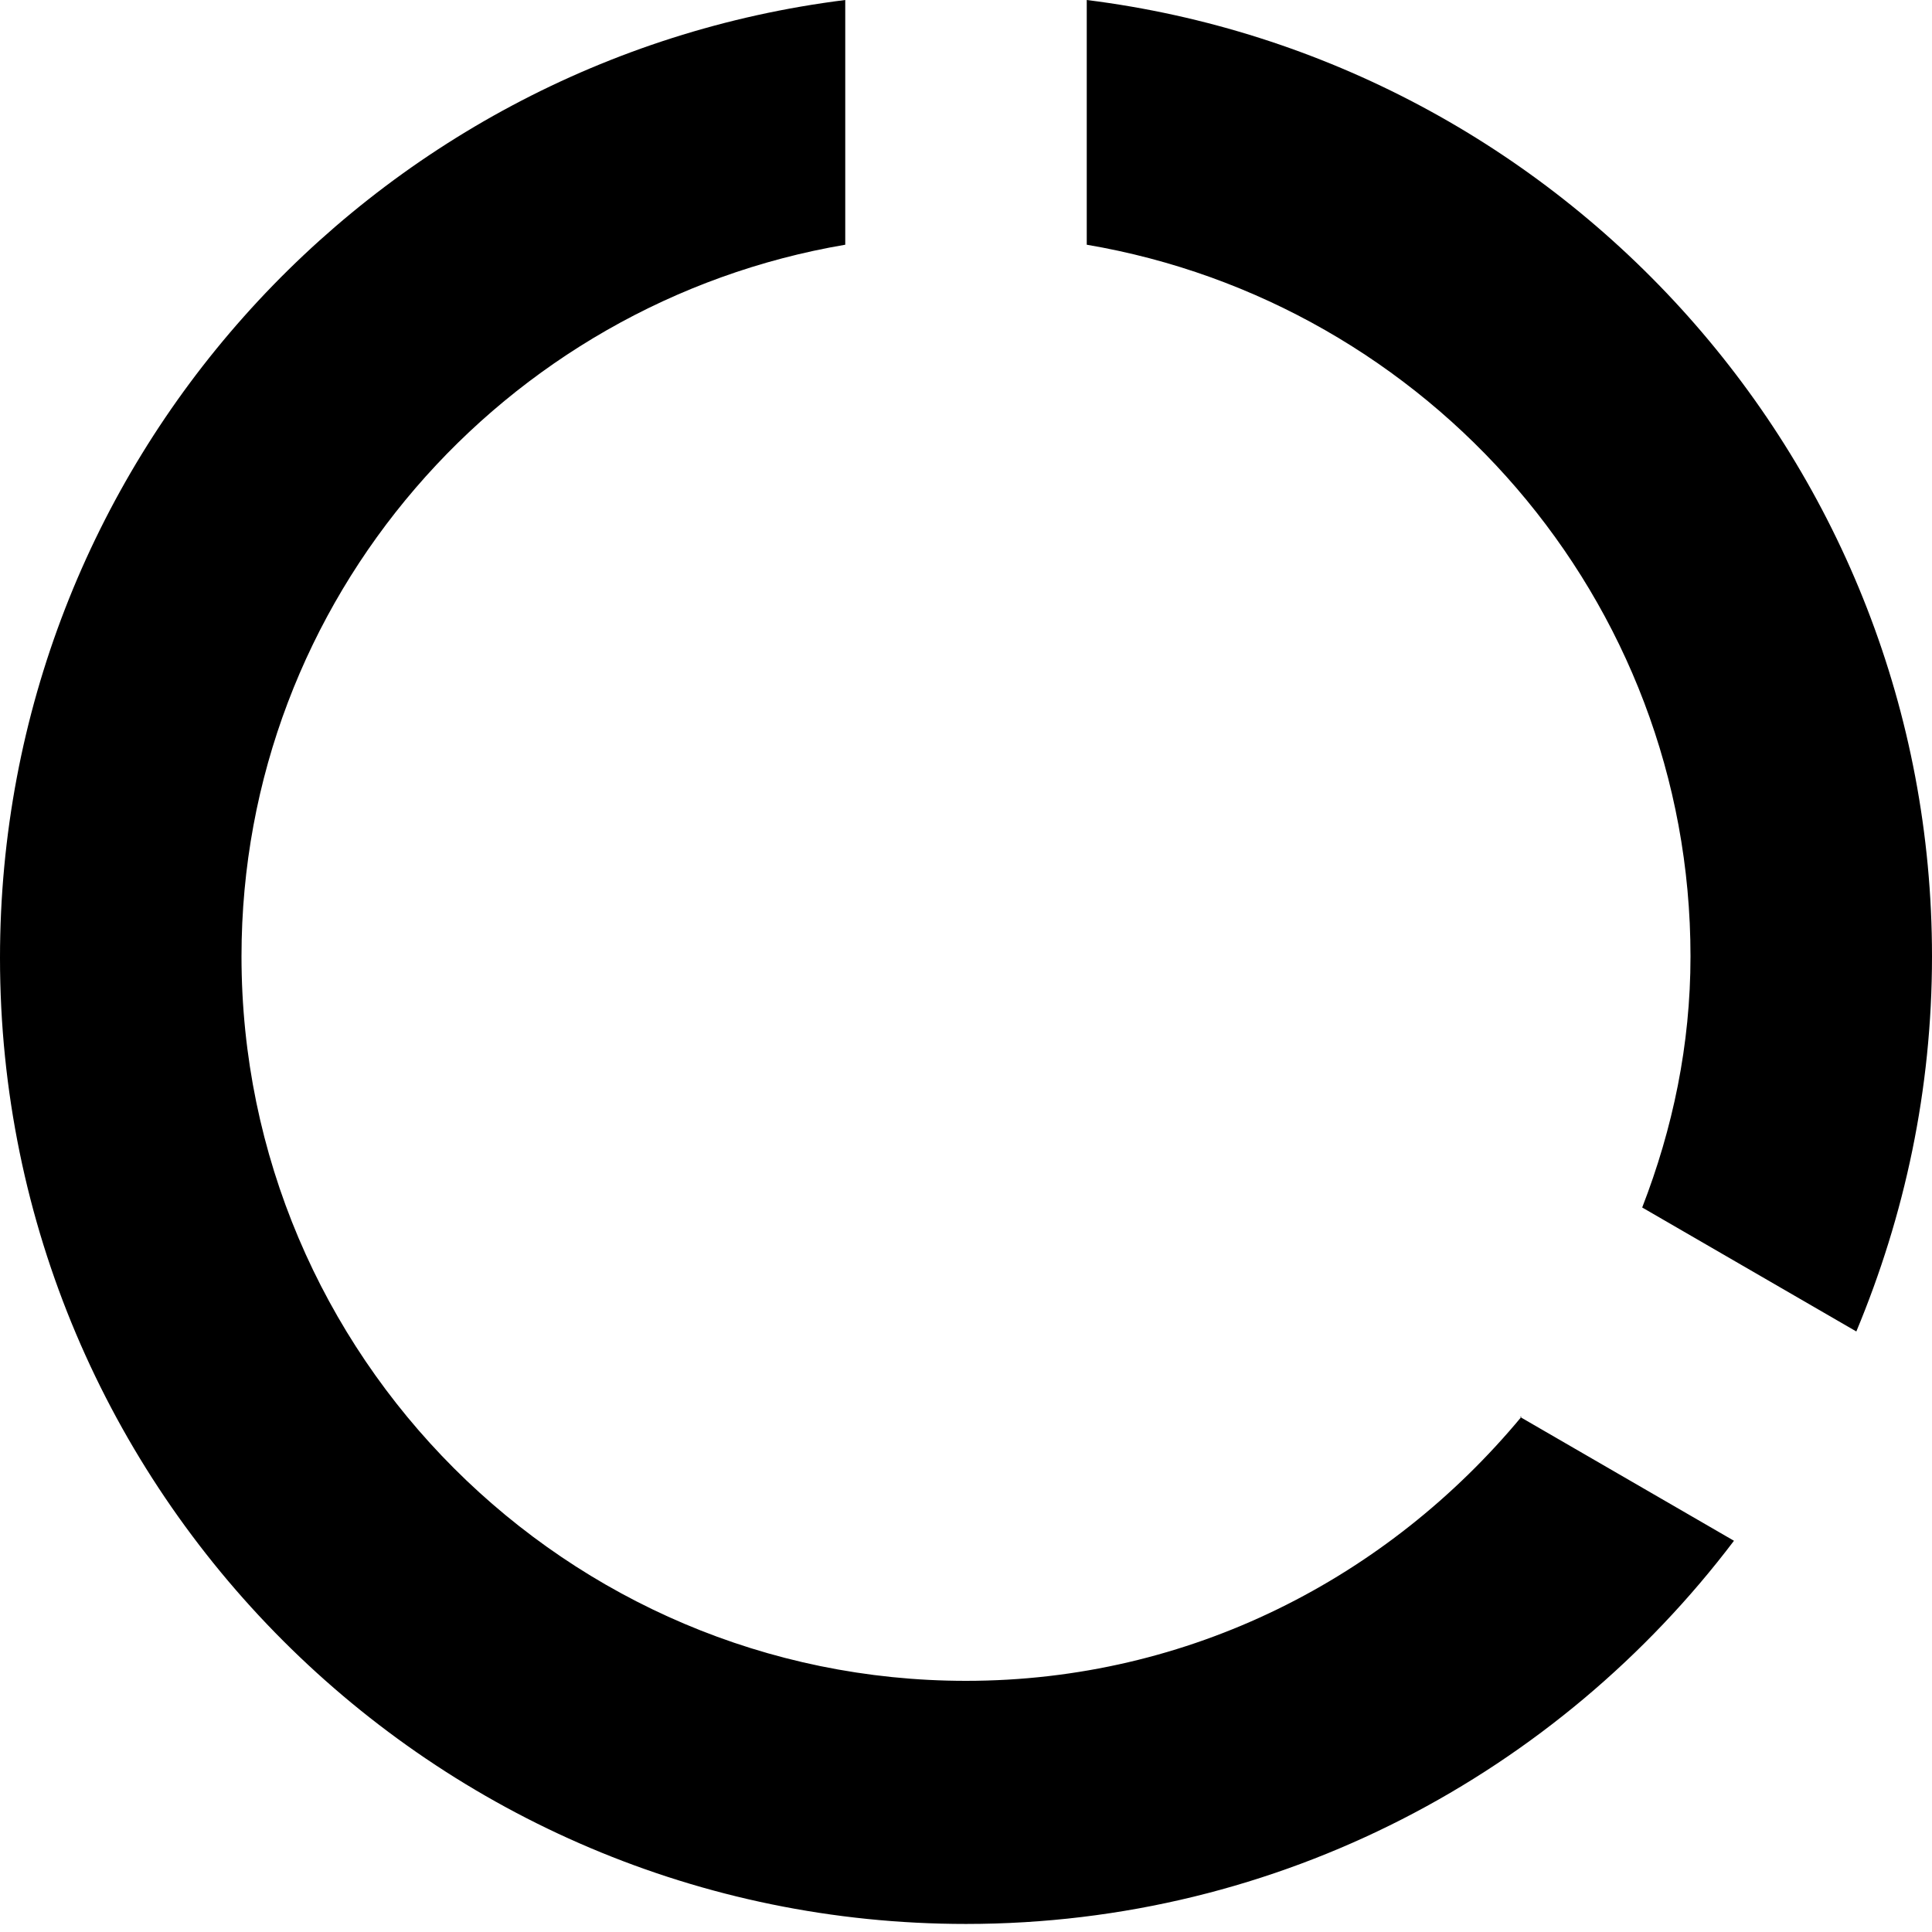
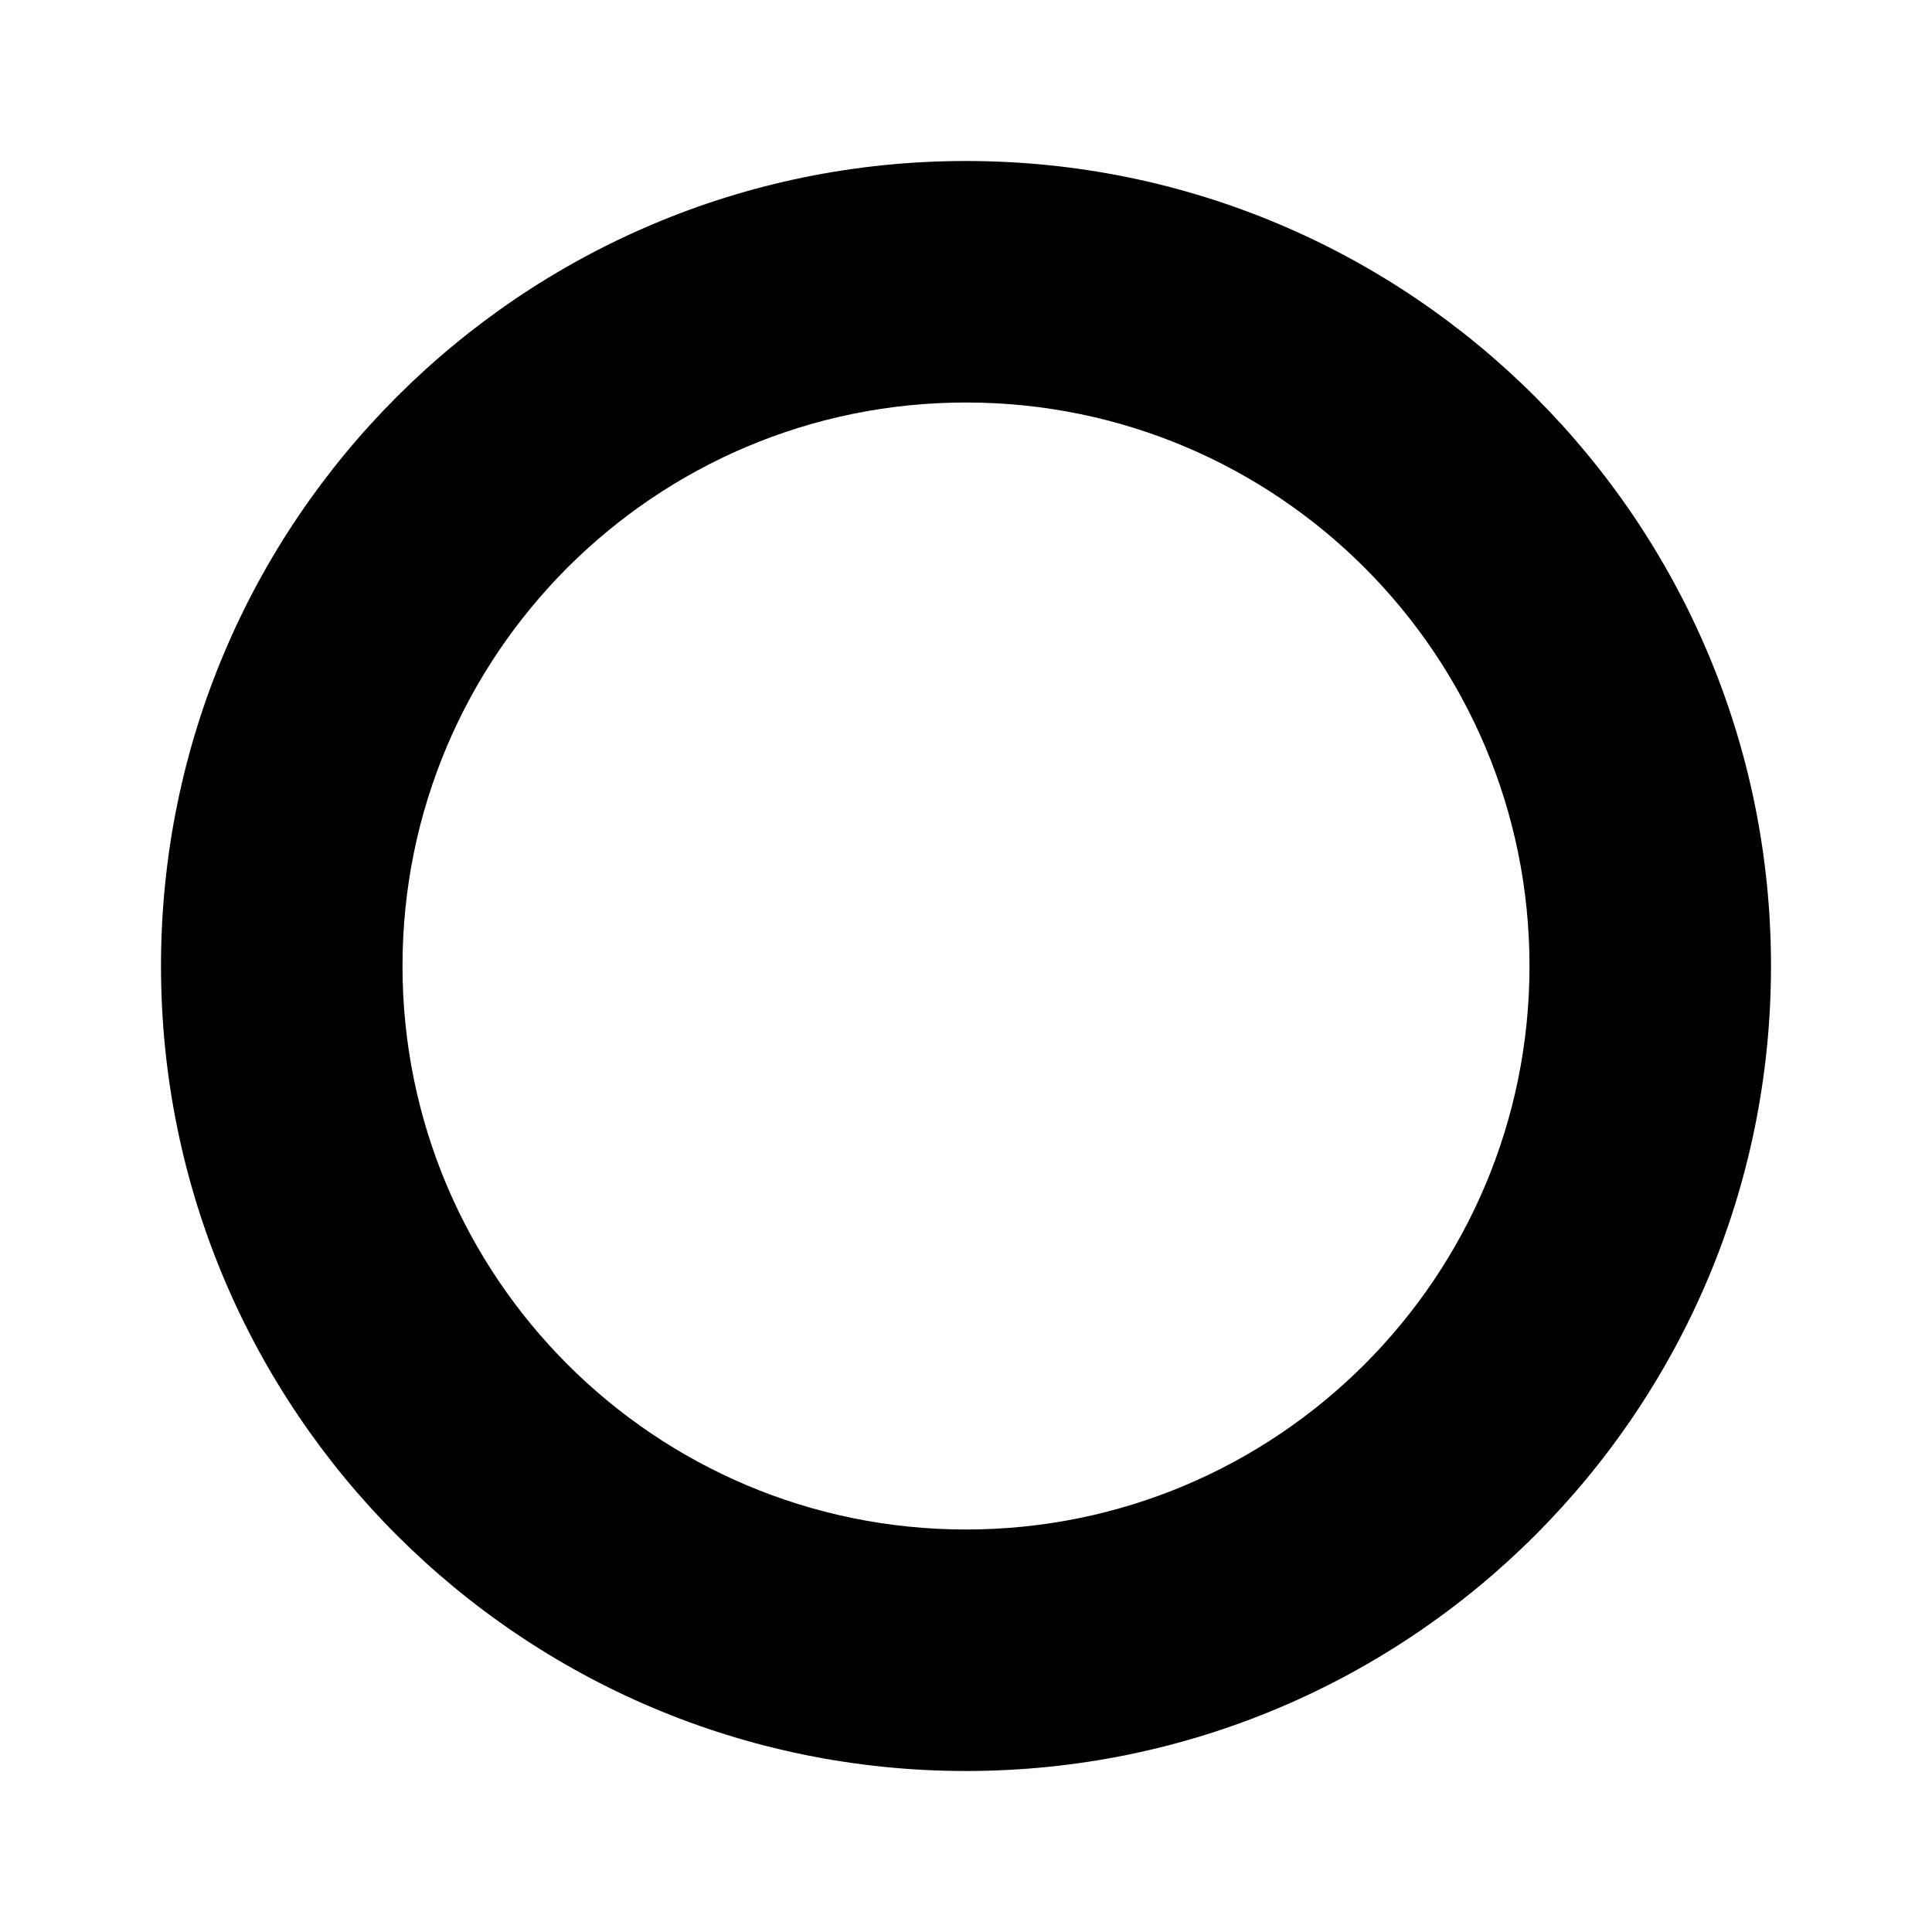
<svg xmlns="http://www.w3.org/2000/svg" width="100%" height="100%" viewBox="0 0 12 12" fill="currentColor">
-   <path d="M6.75 1.52C8.87 1.88 10.5 3.72 10.5 5.94C10.5 6.49 10.39 7.01 10.2 7.5L11.53 8.27C11.83 7.55 12 6.77 12 5.94C12 2.89 9.71 0.37 6.75 0V1.52Z" />
-   <path d="M9.45 8.8C8.62 9.8 7.39 10.44 6 10.44C3.52 10.44 1.5 8.42 1.5 5.94C1.5 3.72 3.13 1.88 5.25 1.52V0C2.29 0.37 0 2.89 0 5.95C0 9.26 2.69 11.95 6 11.95C7.95 11.95 9.68 11.01 10.77 9.57L9.44 8.8H9.45Z" />
+   <path fill-rule="evenodd" clip-rule="evenodd" d="M6 11C8.761 11 11 8.761 11 6C11 3.239 8.761 1 6 1C3.239 1 1 3.239 1 6C1 8.761 3.239 11 6 11ZM6 9.5C7.933 9.5 9.5 7.933 9.5 6C9.5 4.067 7.933 2.5 6 2.5C4.067 2.5 2.5 4.067 2.5 6C2.5 7.933 4.067 9.5 6 9.5Z" />
</svg>
